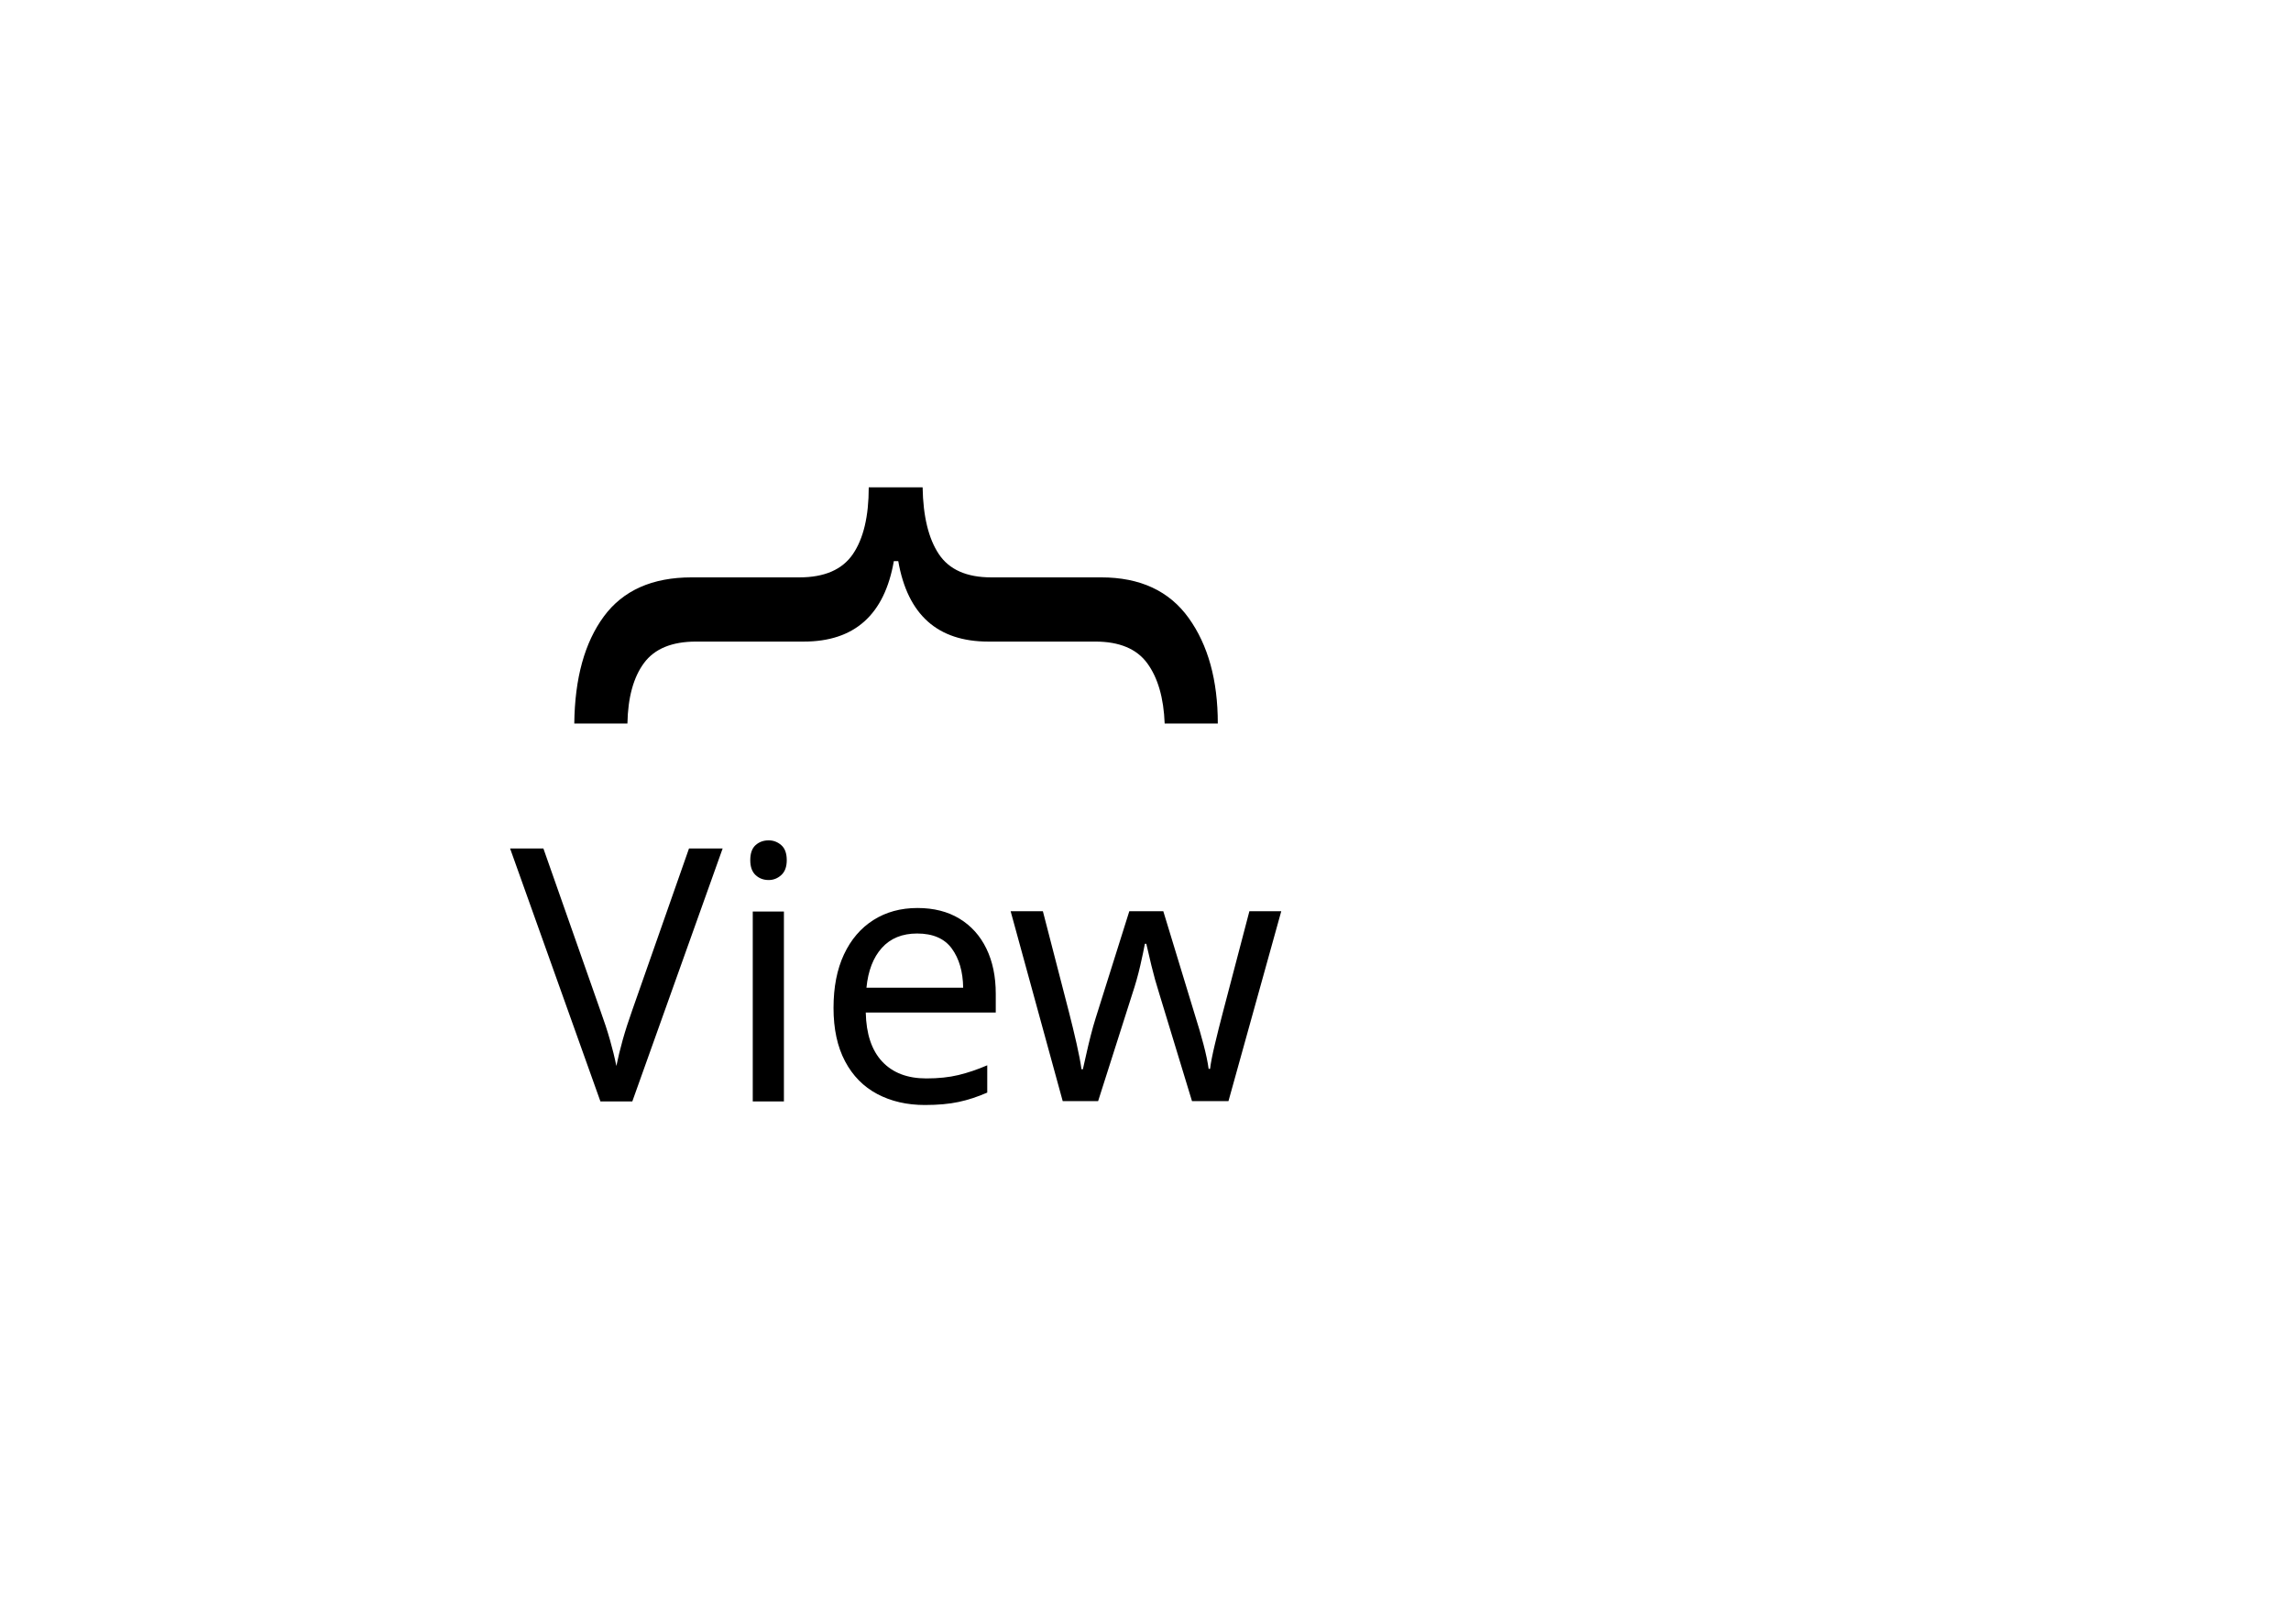
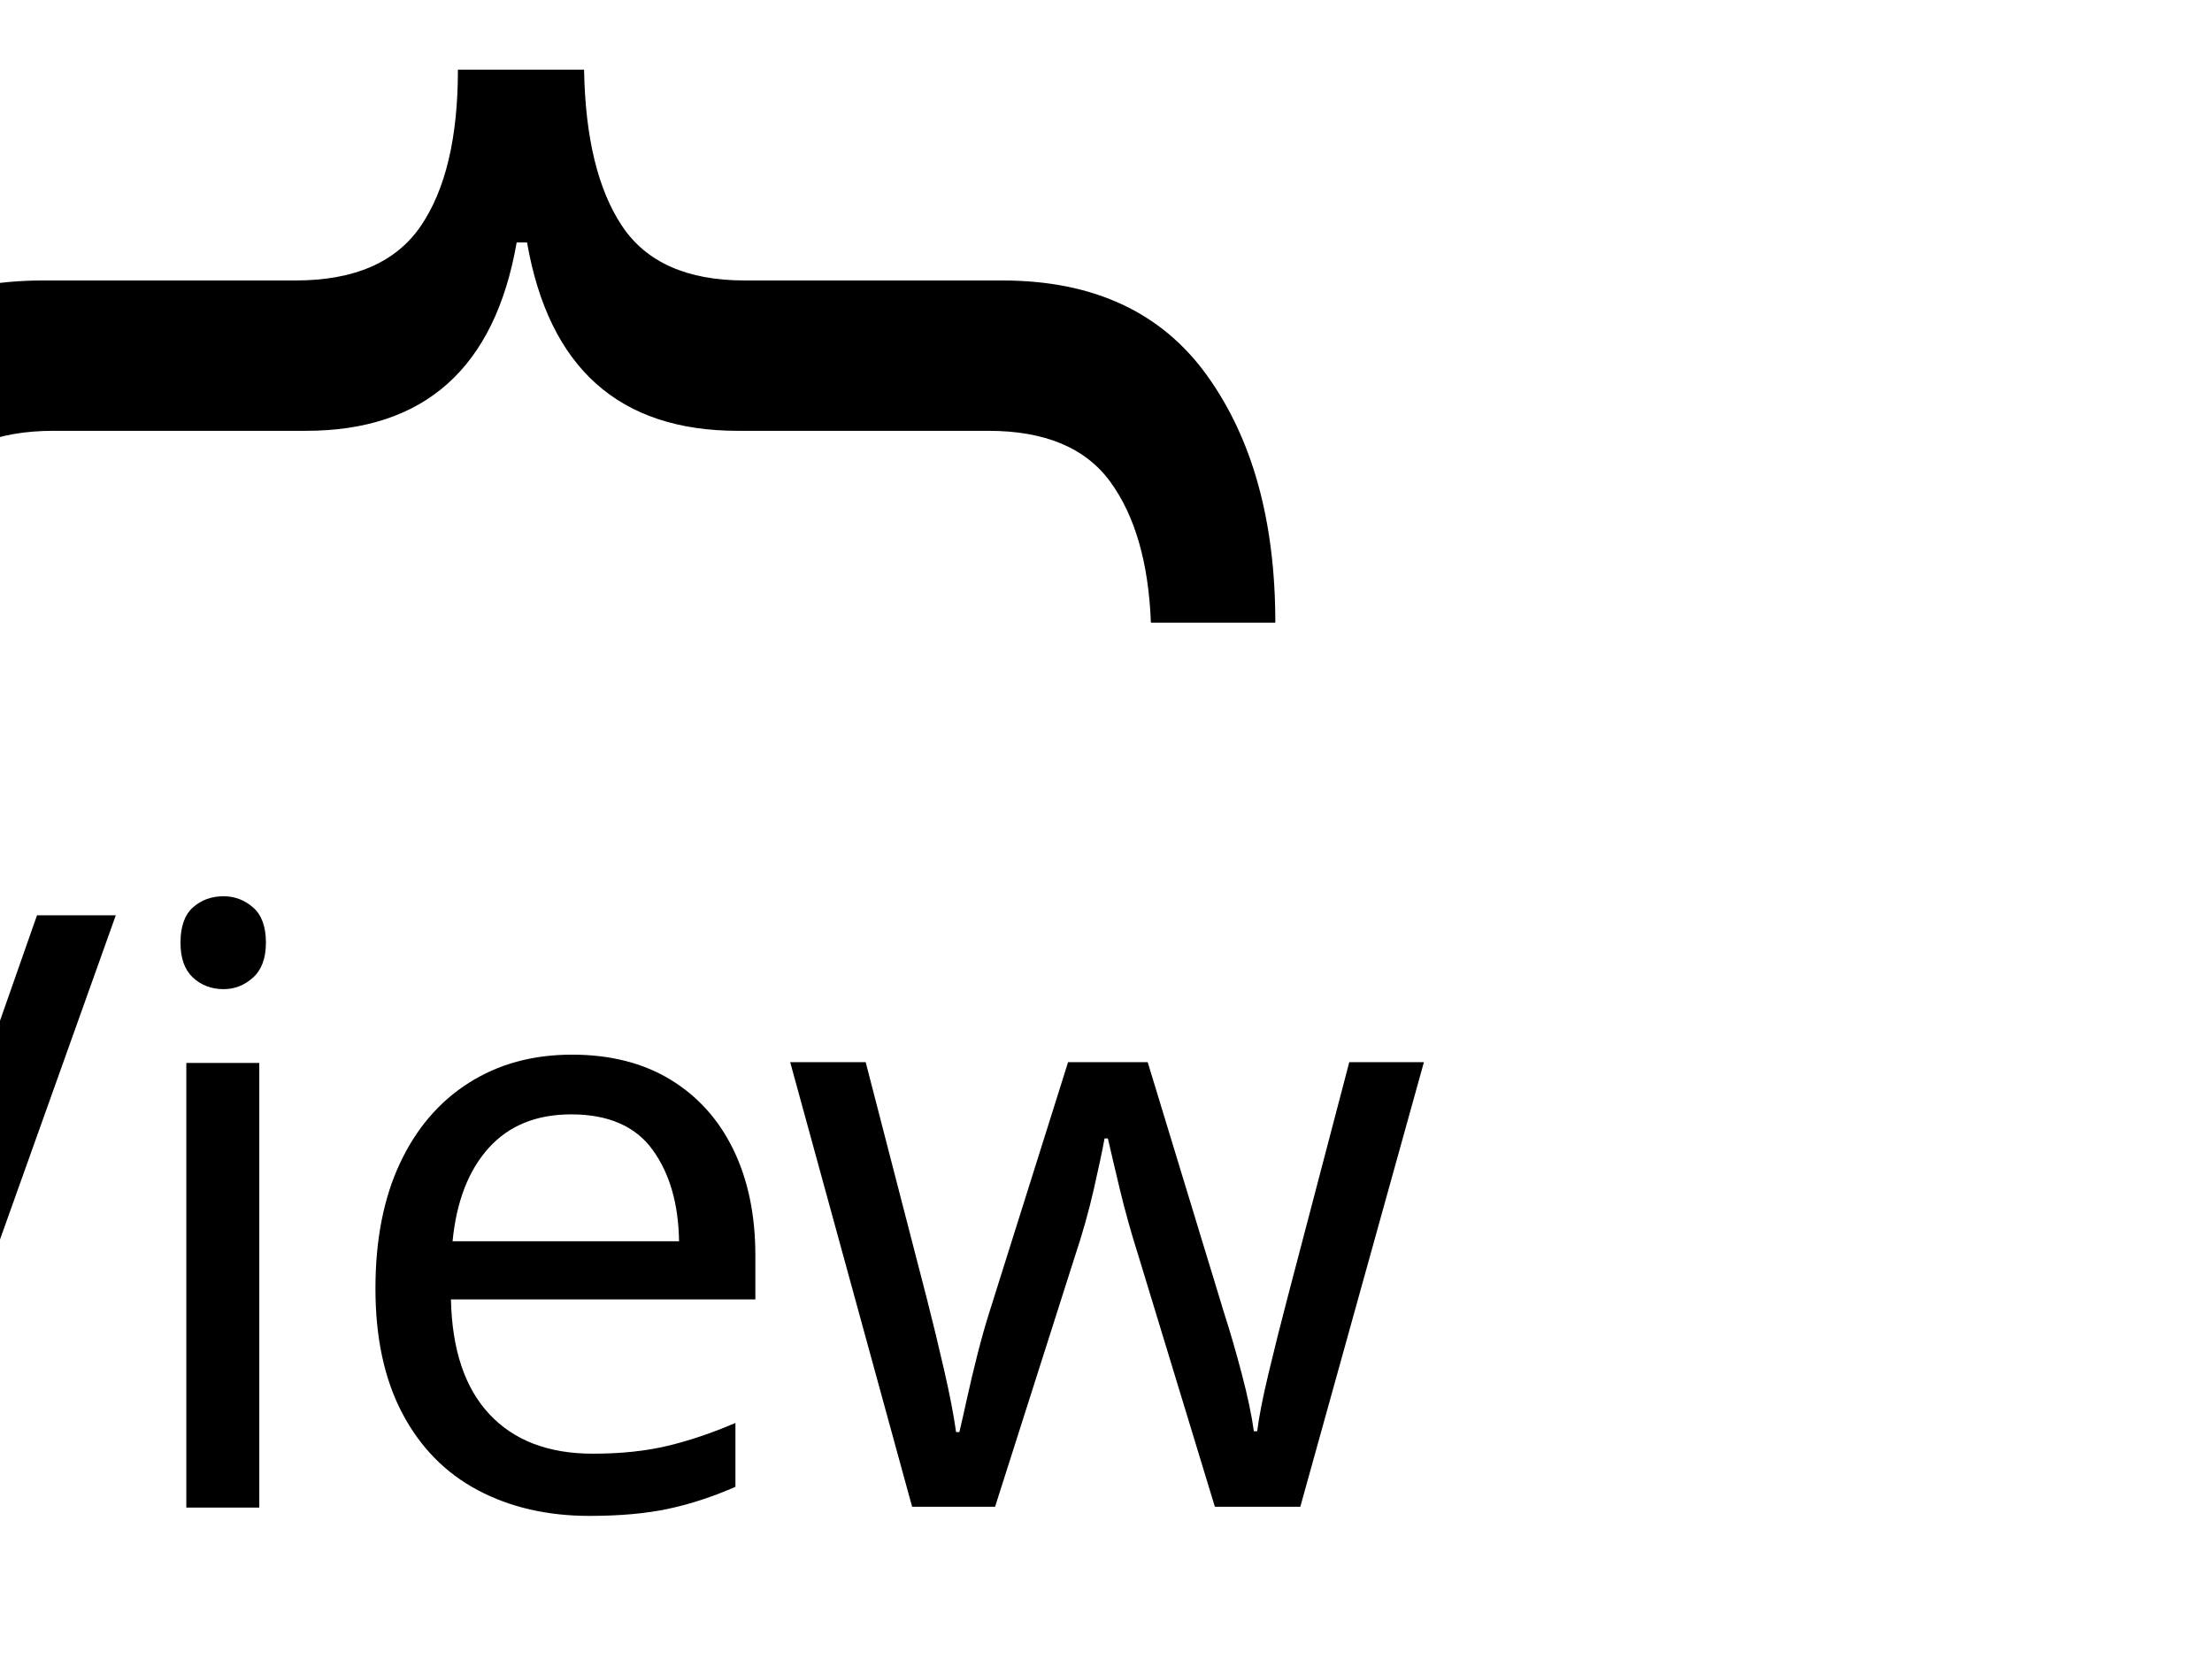
- <svg xmlns="http://www.w3.org/2000/svg" xmlns:xlink="http://www.w3.org/1999/xlink" version="1.0" id="Layer_2" x="0px" y="0px" width="1552.208px" height="1100px" viewBox="0 0 1552.208 1100" enable-background="new 0 0 1552.208 1100" xml:space="preserve">
+ <svg xmlns="http://www.w3.org/2000/svg" xmlns:xlink="http://www.w3.org/1999/xlink" version="1.0" id="Layer_2" x="0px" y="0px" width="640px" height="480px" viewBox="0 0 640 480" enable-background="new 0 0 640 480" xml:space="preserve">
  <g>
    <defs>
-       <rect id="SVGID_1_" x="390.208" y="820" width="473" height="355" />
+       <rect id="SVGID_1_" x="-66" y="510" width="473" height="355" />
    </defs>
    <defs>
-       <rect id="SVGID_2_" x="292.208" y="522" width="952" height="714" />
+       <rect id="SVGID_2_" x="-164" y="212" width="952" height="714" />
    </defs>
    <defs>
-       <rect id="SVGID_3_" x="252.208" y="-150" width="714" height="952" />
+       <rect id="SVGID_3_" x="-183" y="-460" width="714" height="952" />
    </defs>
    <clipPath id="SVGID_4_">
      <use xlink:href="#SVGID_1_" overflow="visible" />
    </clipPath>
    <clipPath id="SVGID_5_" clip-path="url(#SVGID_4_)">
      <use xlink:href="#SVGID_2_" overflow="visible" />
    </clipPath>
    <clipPath id="SVGID_6_" clip-path="url(#SVGID_5_)">
      <use xlink:href="#SVGID_3_" overflow="visible" />
    </clipPath>
-     <g clip-path="url(#SVGID_6_)">
-       <text transform="matrix(1 0 0 1 425.415 932.207)" font-family="'HelveticaNeue-Bold'" font-size="100">Data</text>
-       <text transform="matrix(1 0 0 1 469.6792 986.3398)">
+     <g id="main" clip-path="url(#SVGID_6_)">
+       <text transform="matrix(1 0 0 1 -30.6885 622.2075)" font-family="'HelveticaNeue-Bold'" font-size="100">Data</text>
+       <text transform="matrix(1 0 0 1 13.5752 676.3398)">
        <tspan x="0" y="0" font-family="'Courier'" font-size="36">{</tspan>
        <tspan x="0" y="43.2" font-family="'Courier'" font-size="36" letter-spacing="14">	</tspan>
        <tspan x="36" y="43.2" font-family="'Courier'" font-size="36">name: "Pekka",</tspan>
        <tspan x="0" y="86.4" font-family="'Courier'" font-size="36" letter-spacing="14">	</tspan>
        <tspan x="36" y="86.4" font-family="'Courier'" font-size="36">age: 51</tspan>
        <tspan x="0" y="129.6" font-family="'Courier'" font-size="36">}</tspan>
      </text>
-       <text transform="matrix(1 0 0 1 345.6064 746.1895)" font-family="'HelveticaNeue-Bold'" font-size="240">View</text>
-       <text transform="matrix(4.489659e-11 -1 1 4.489659e-11 746.0942 506.1504)" font-family="'HelveticaNeue-Light'" font-size="500">}</text>
+       <text transform="matrix(1 0 0 1 -110.4971 436.189)" font-family="'HelveticaNeue-Bold'" font-size="240">View</text>
+       <text transform="matrix(0 -1 1 0 289.9902 196.1504)" font-family="'HelveticaNeue-Light'" font-size="500">}</text>
    </g>
  </g>
</svg>
